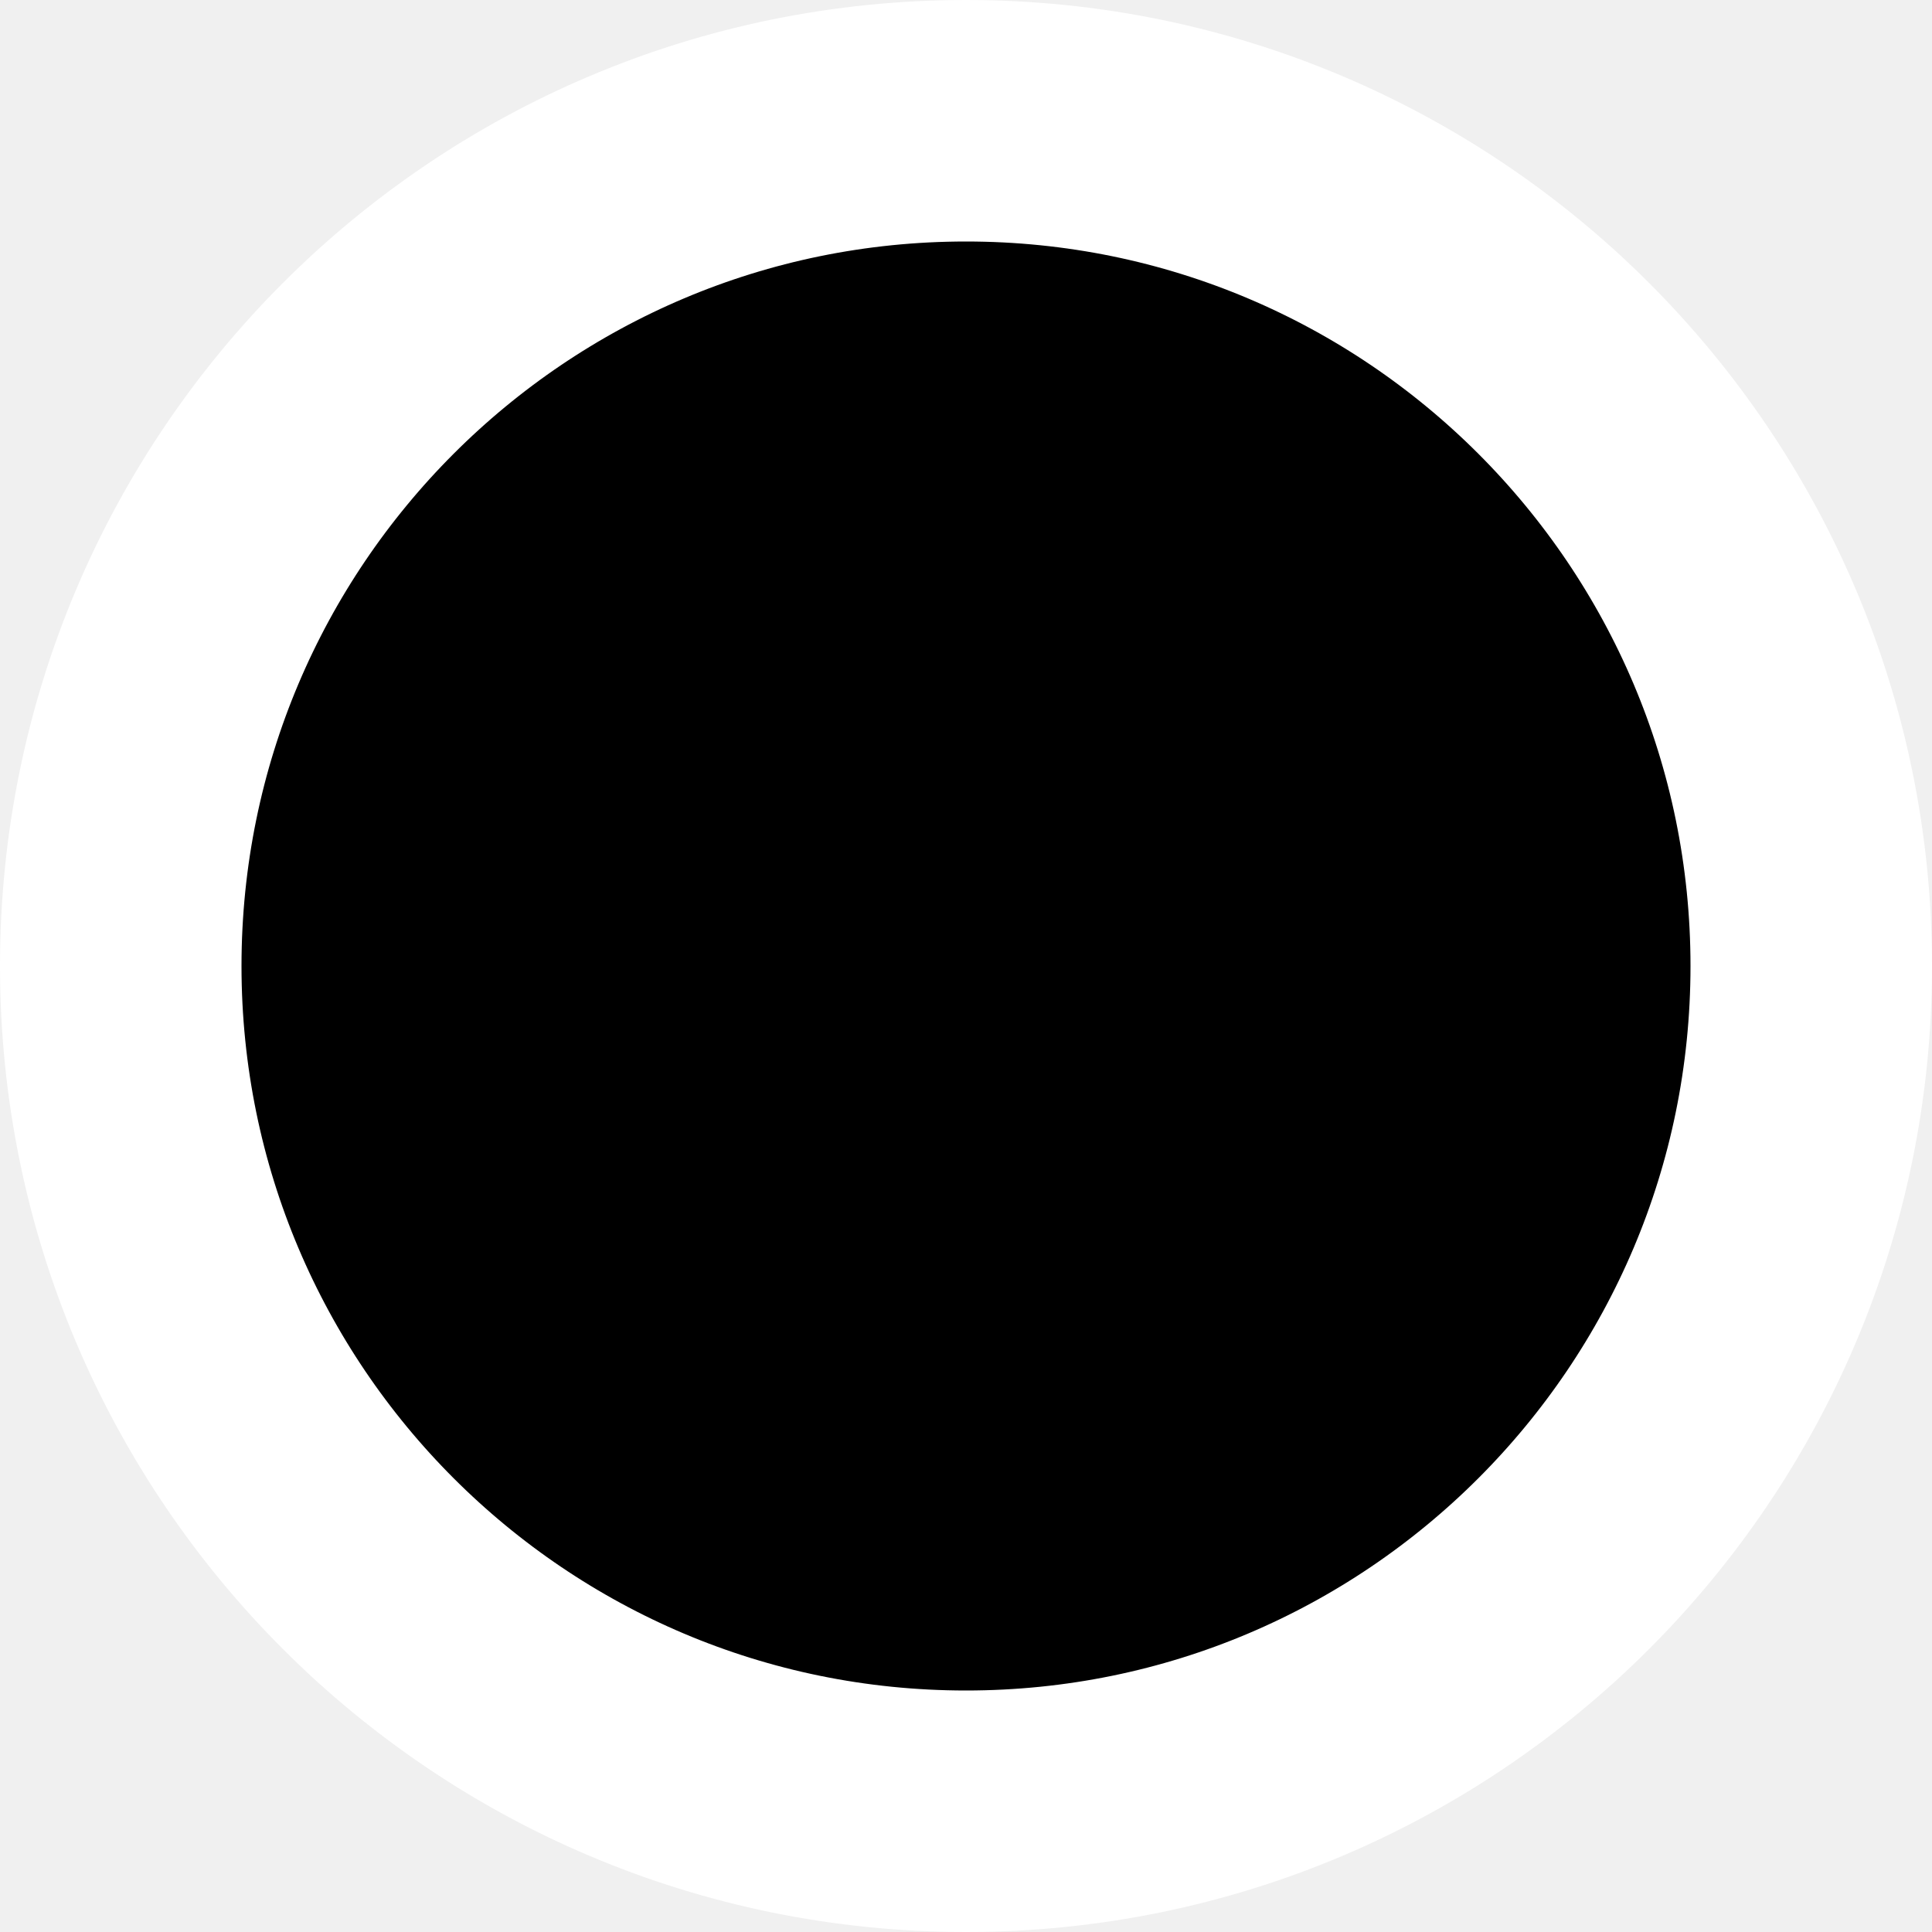
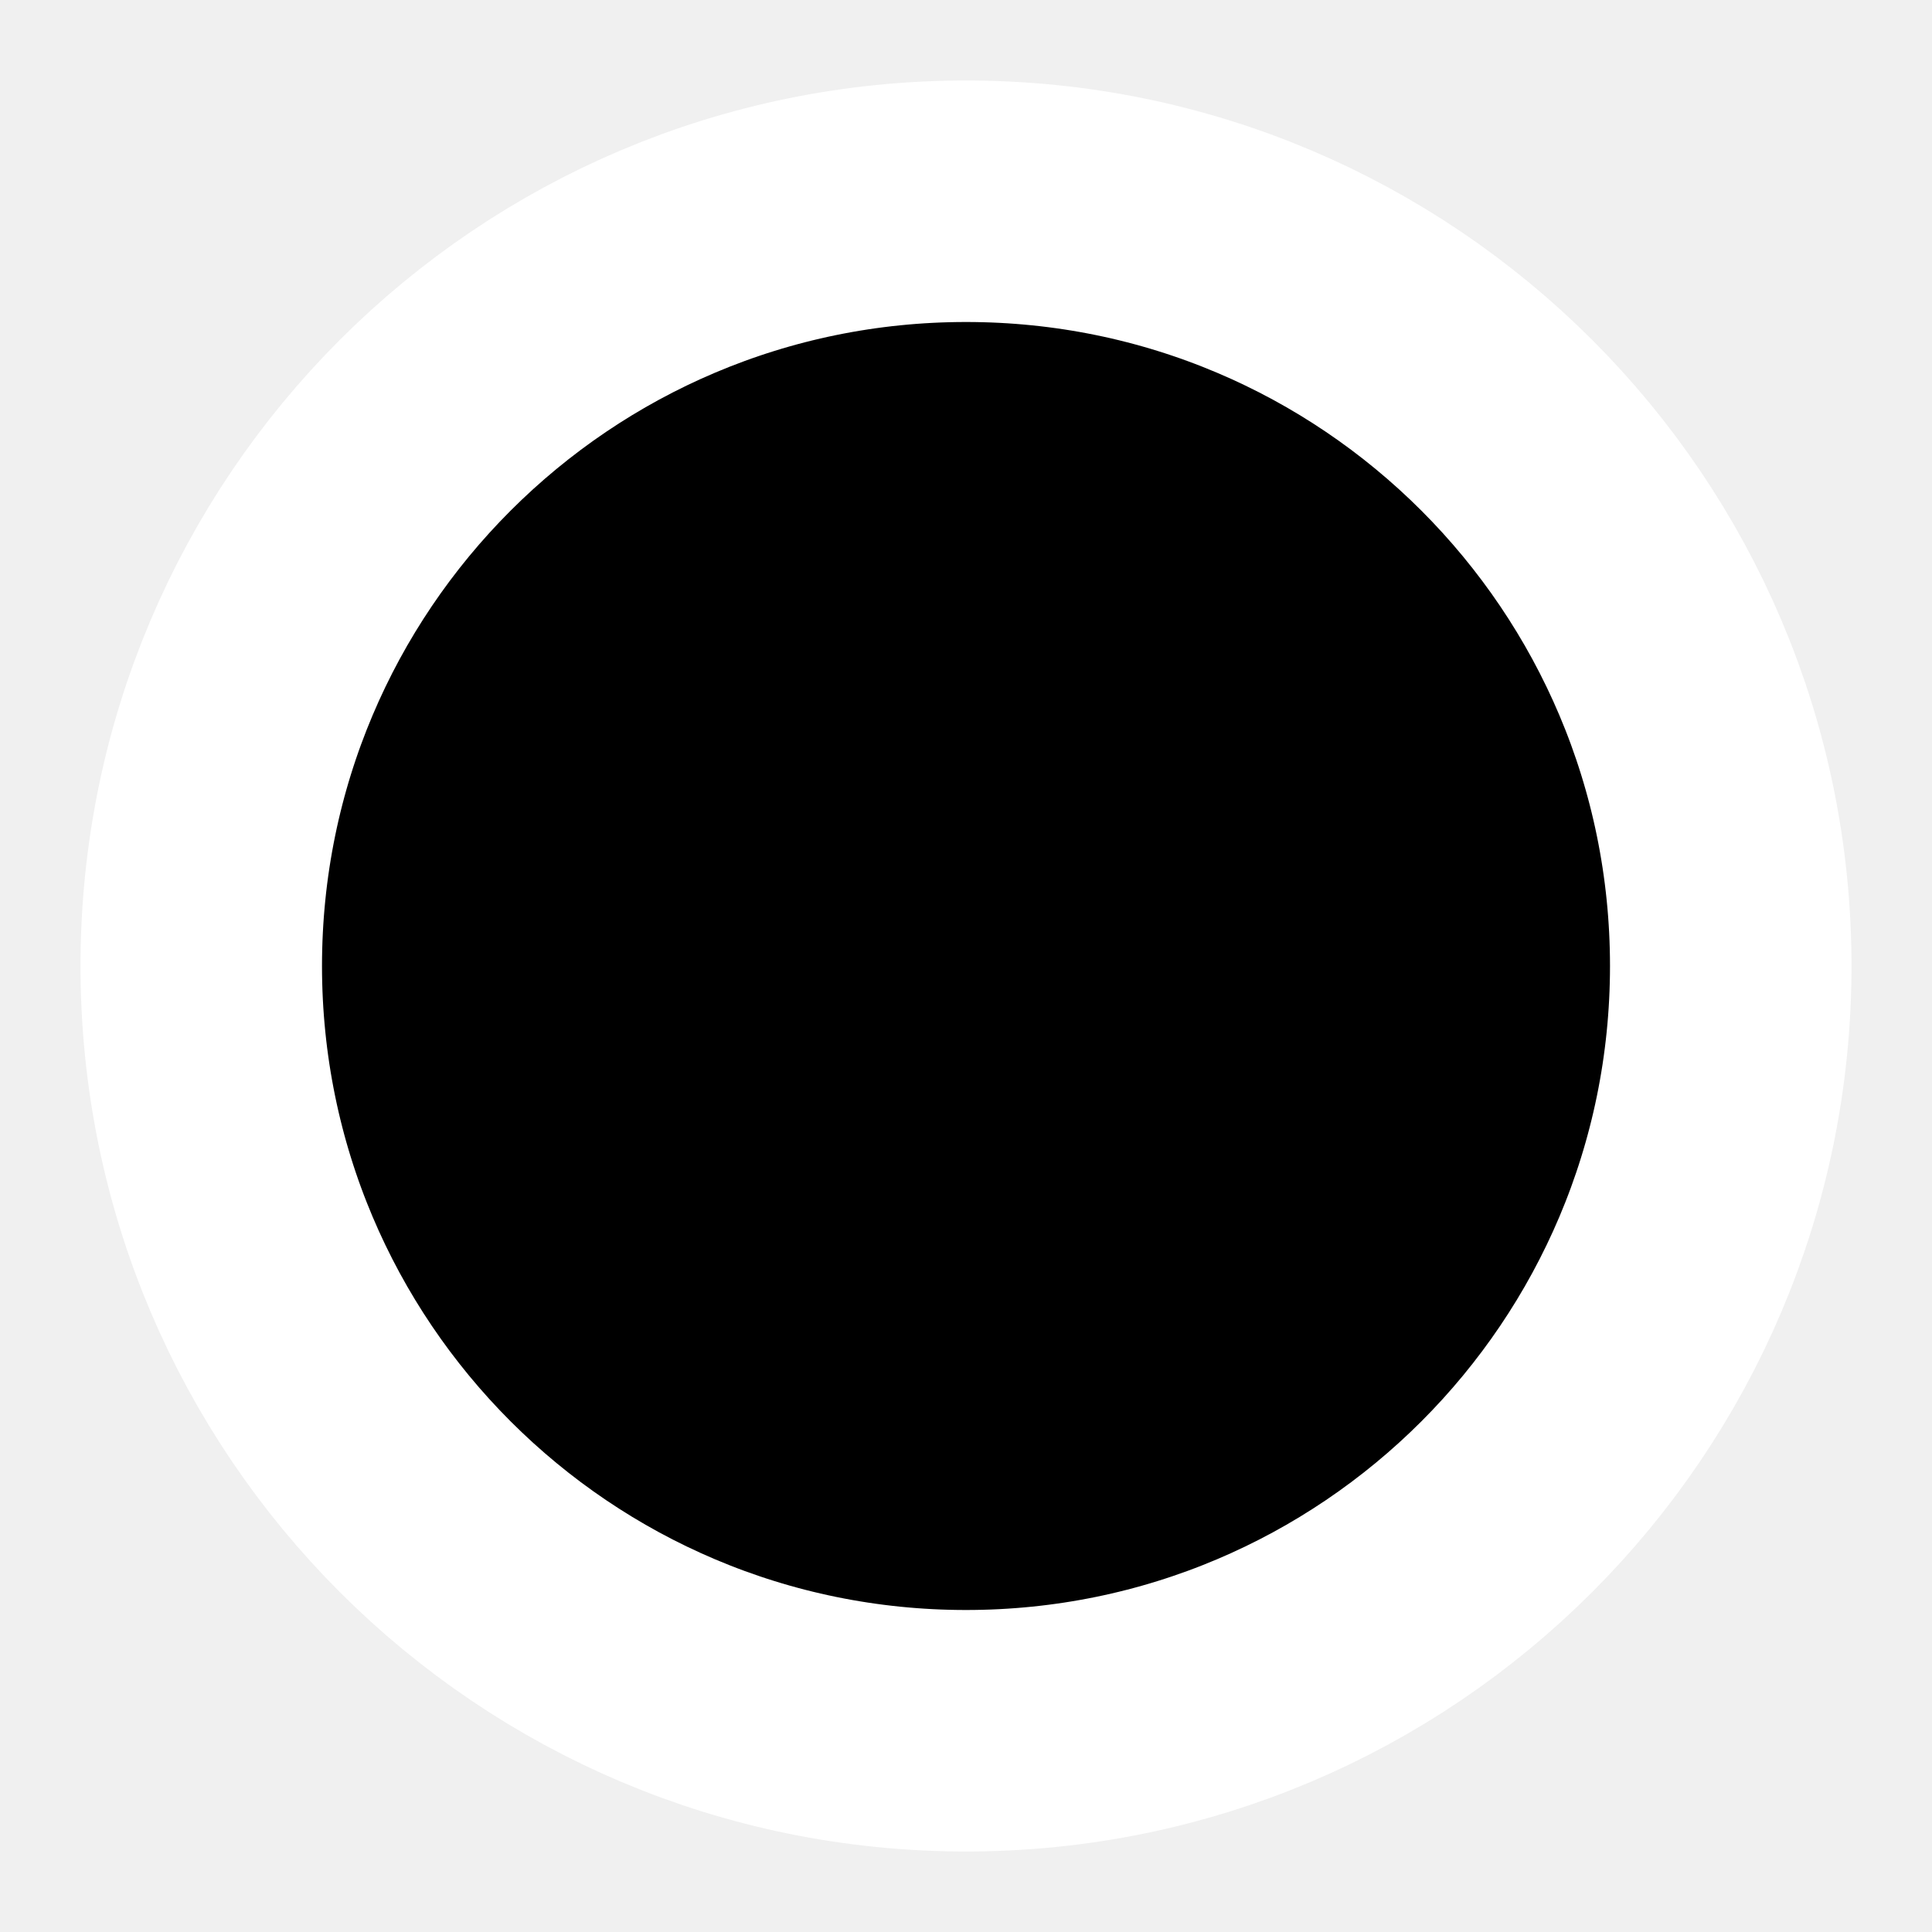
- <svg xmlns="http://www.w3.org/2000/svg" version="1.1" id="Capa_2" x="0px" y="0px" width="24px" height="24px" viewBox="0 0 24 24" enable-background="new 0 0 24 24" xml:space="preserve">
-   <circle stroke="#FFFFFF" stroke-width="3" stroke-miterlimit="10" cx="12" cy="12" r="10.5" />
+ <svg xmlns="http://www.w3.org/2000/svg" version="1.1" id="Capa_2" x="0px" y="0px" viewBox="0 0 24 24" style="enable-background:new 0 0 24 24;" xml:space="preserve">
+   <style type="text/css">
+ 	.st0{stroke:#FFFFFF;stroke-width:3;stroke-miterlimit:10;}
+ </style>
+   <circle class="st0" cx="12" cy="12" r="9.5" />
</svg>
